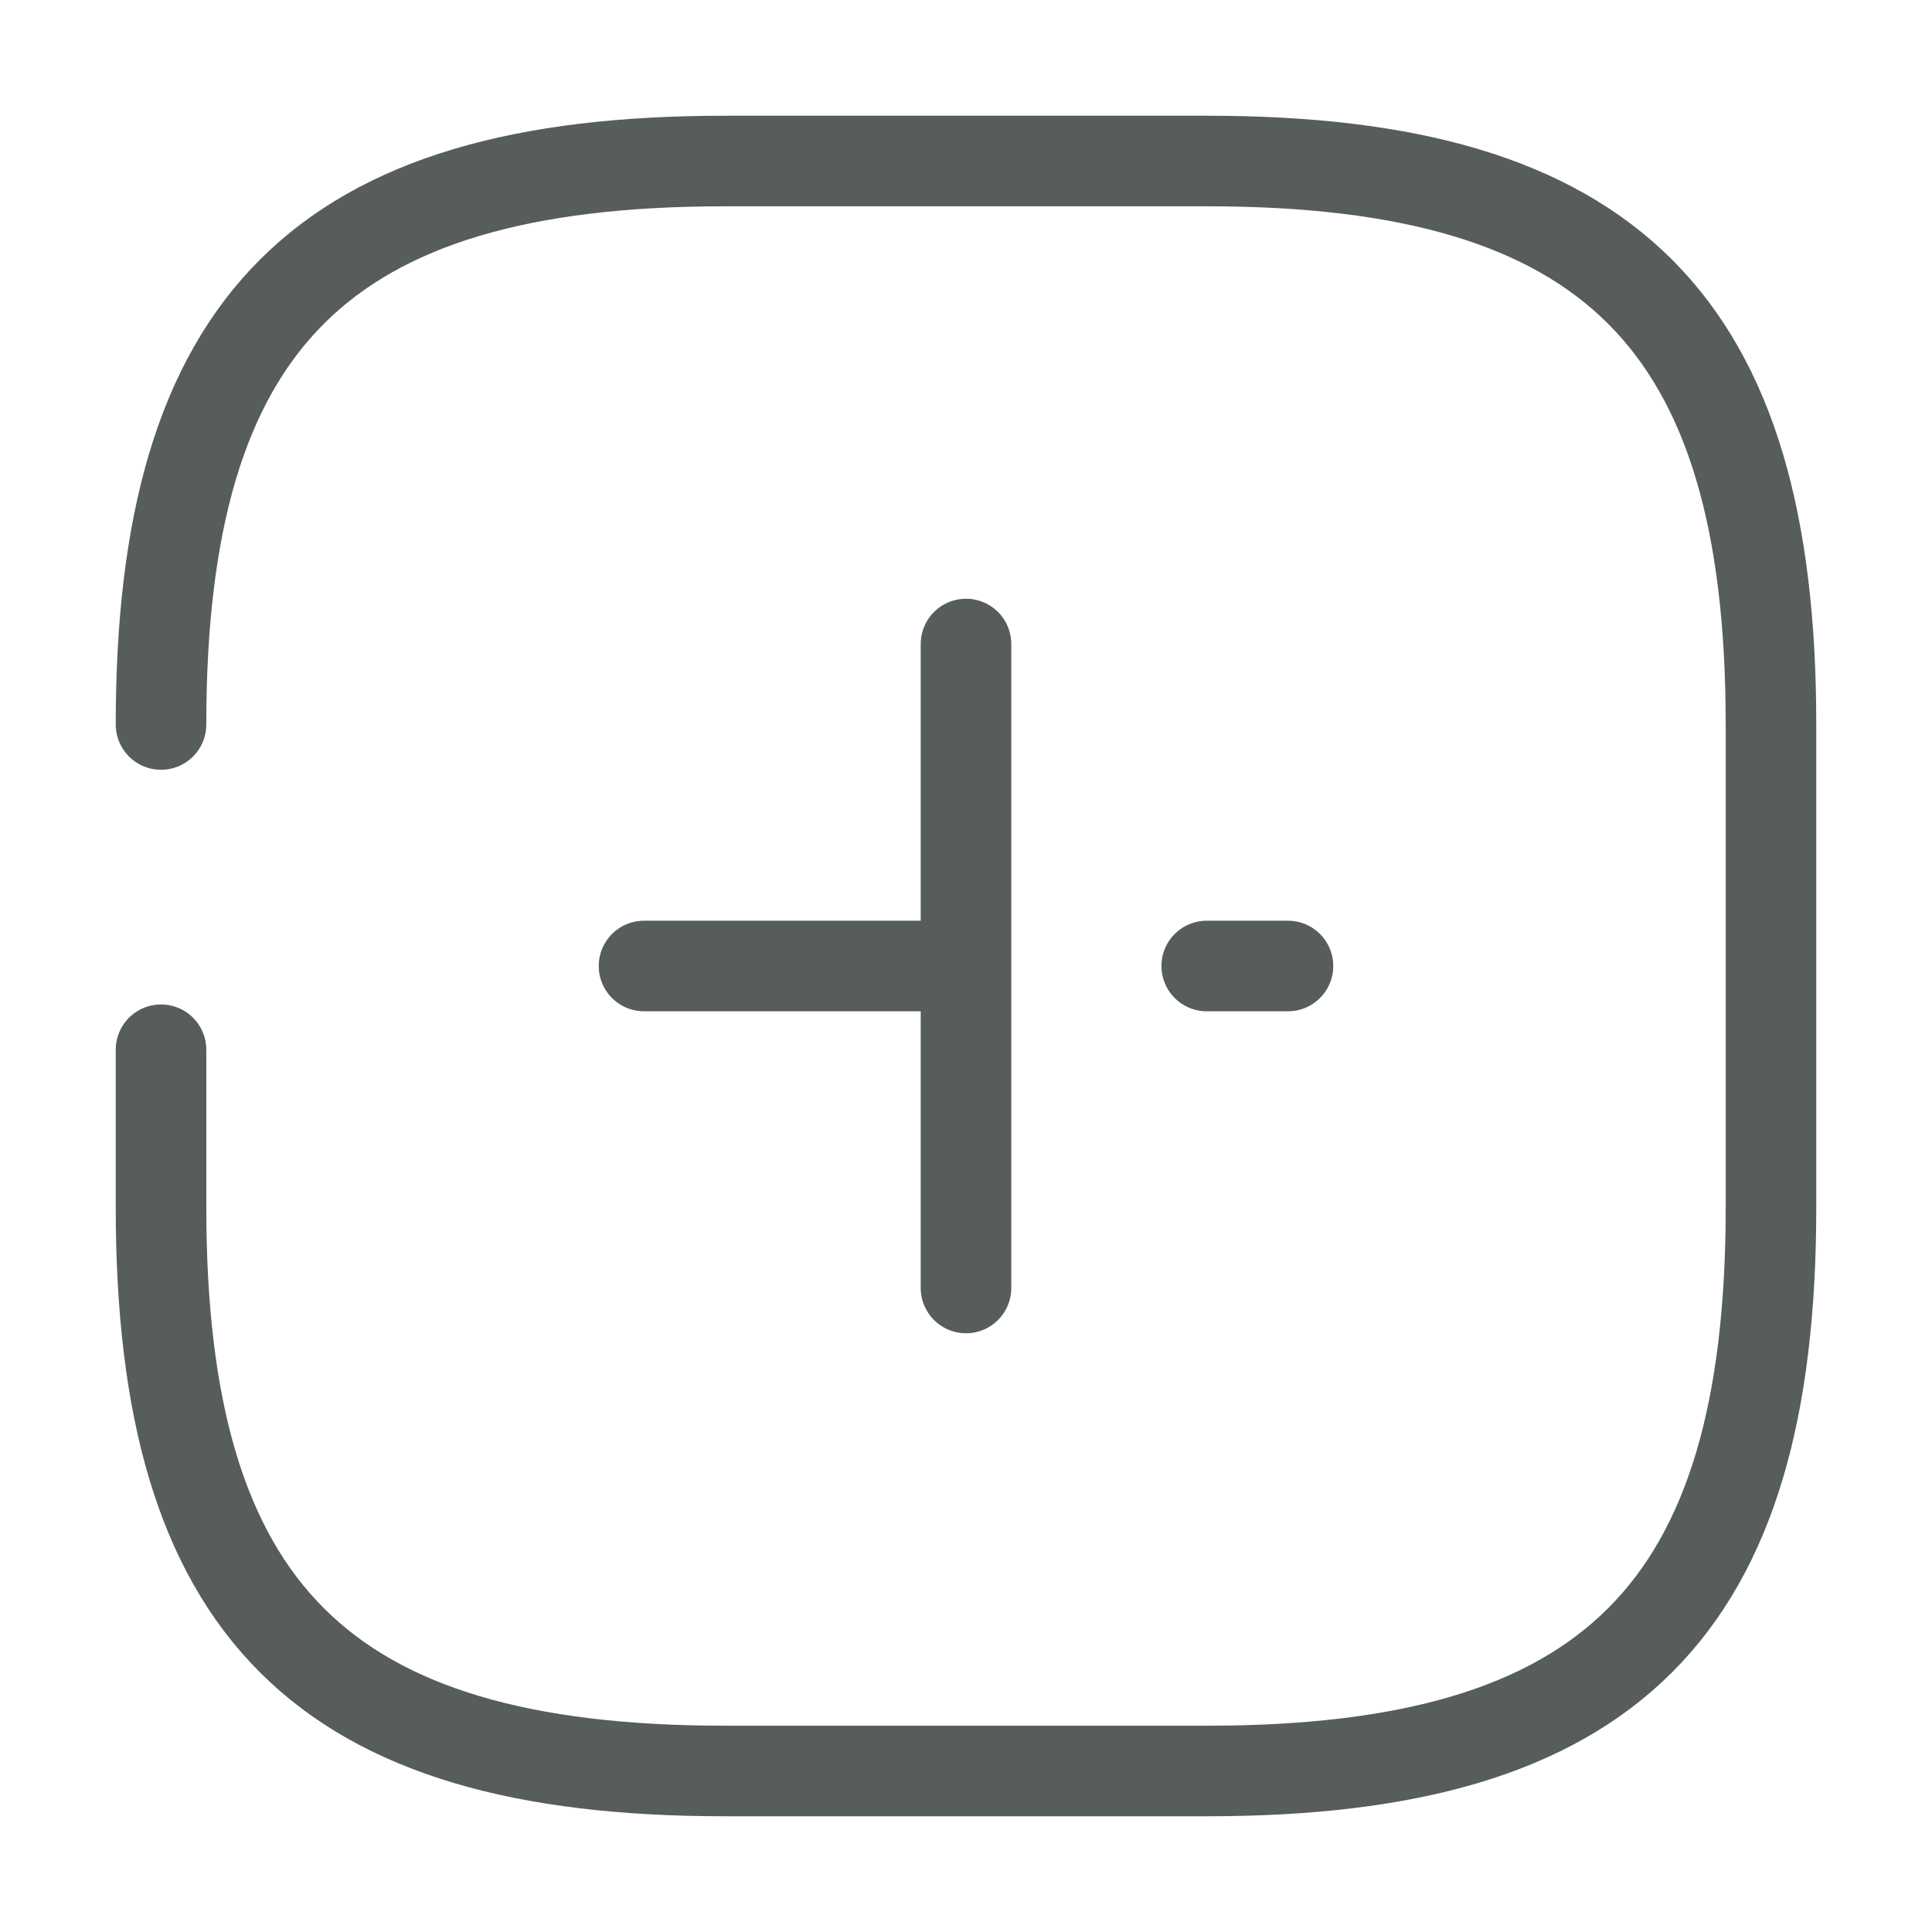
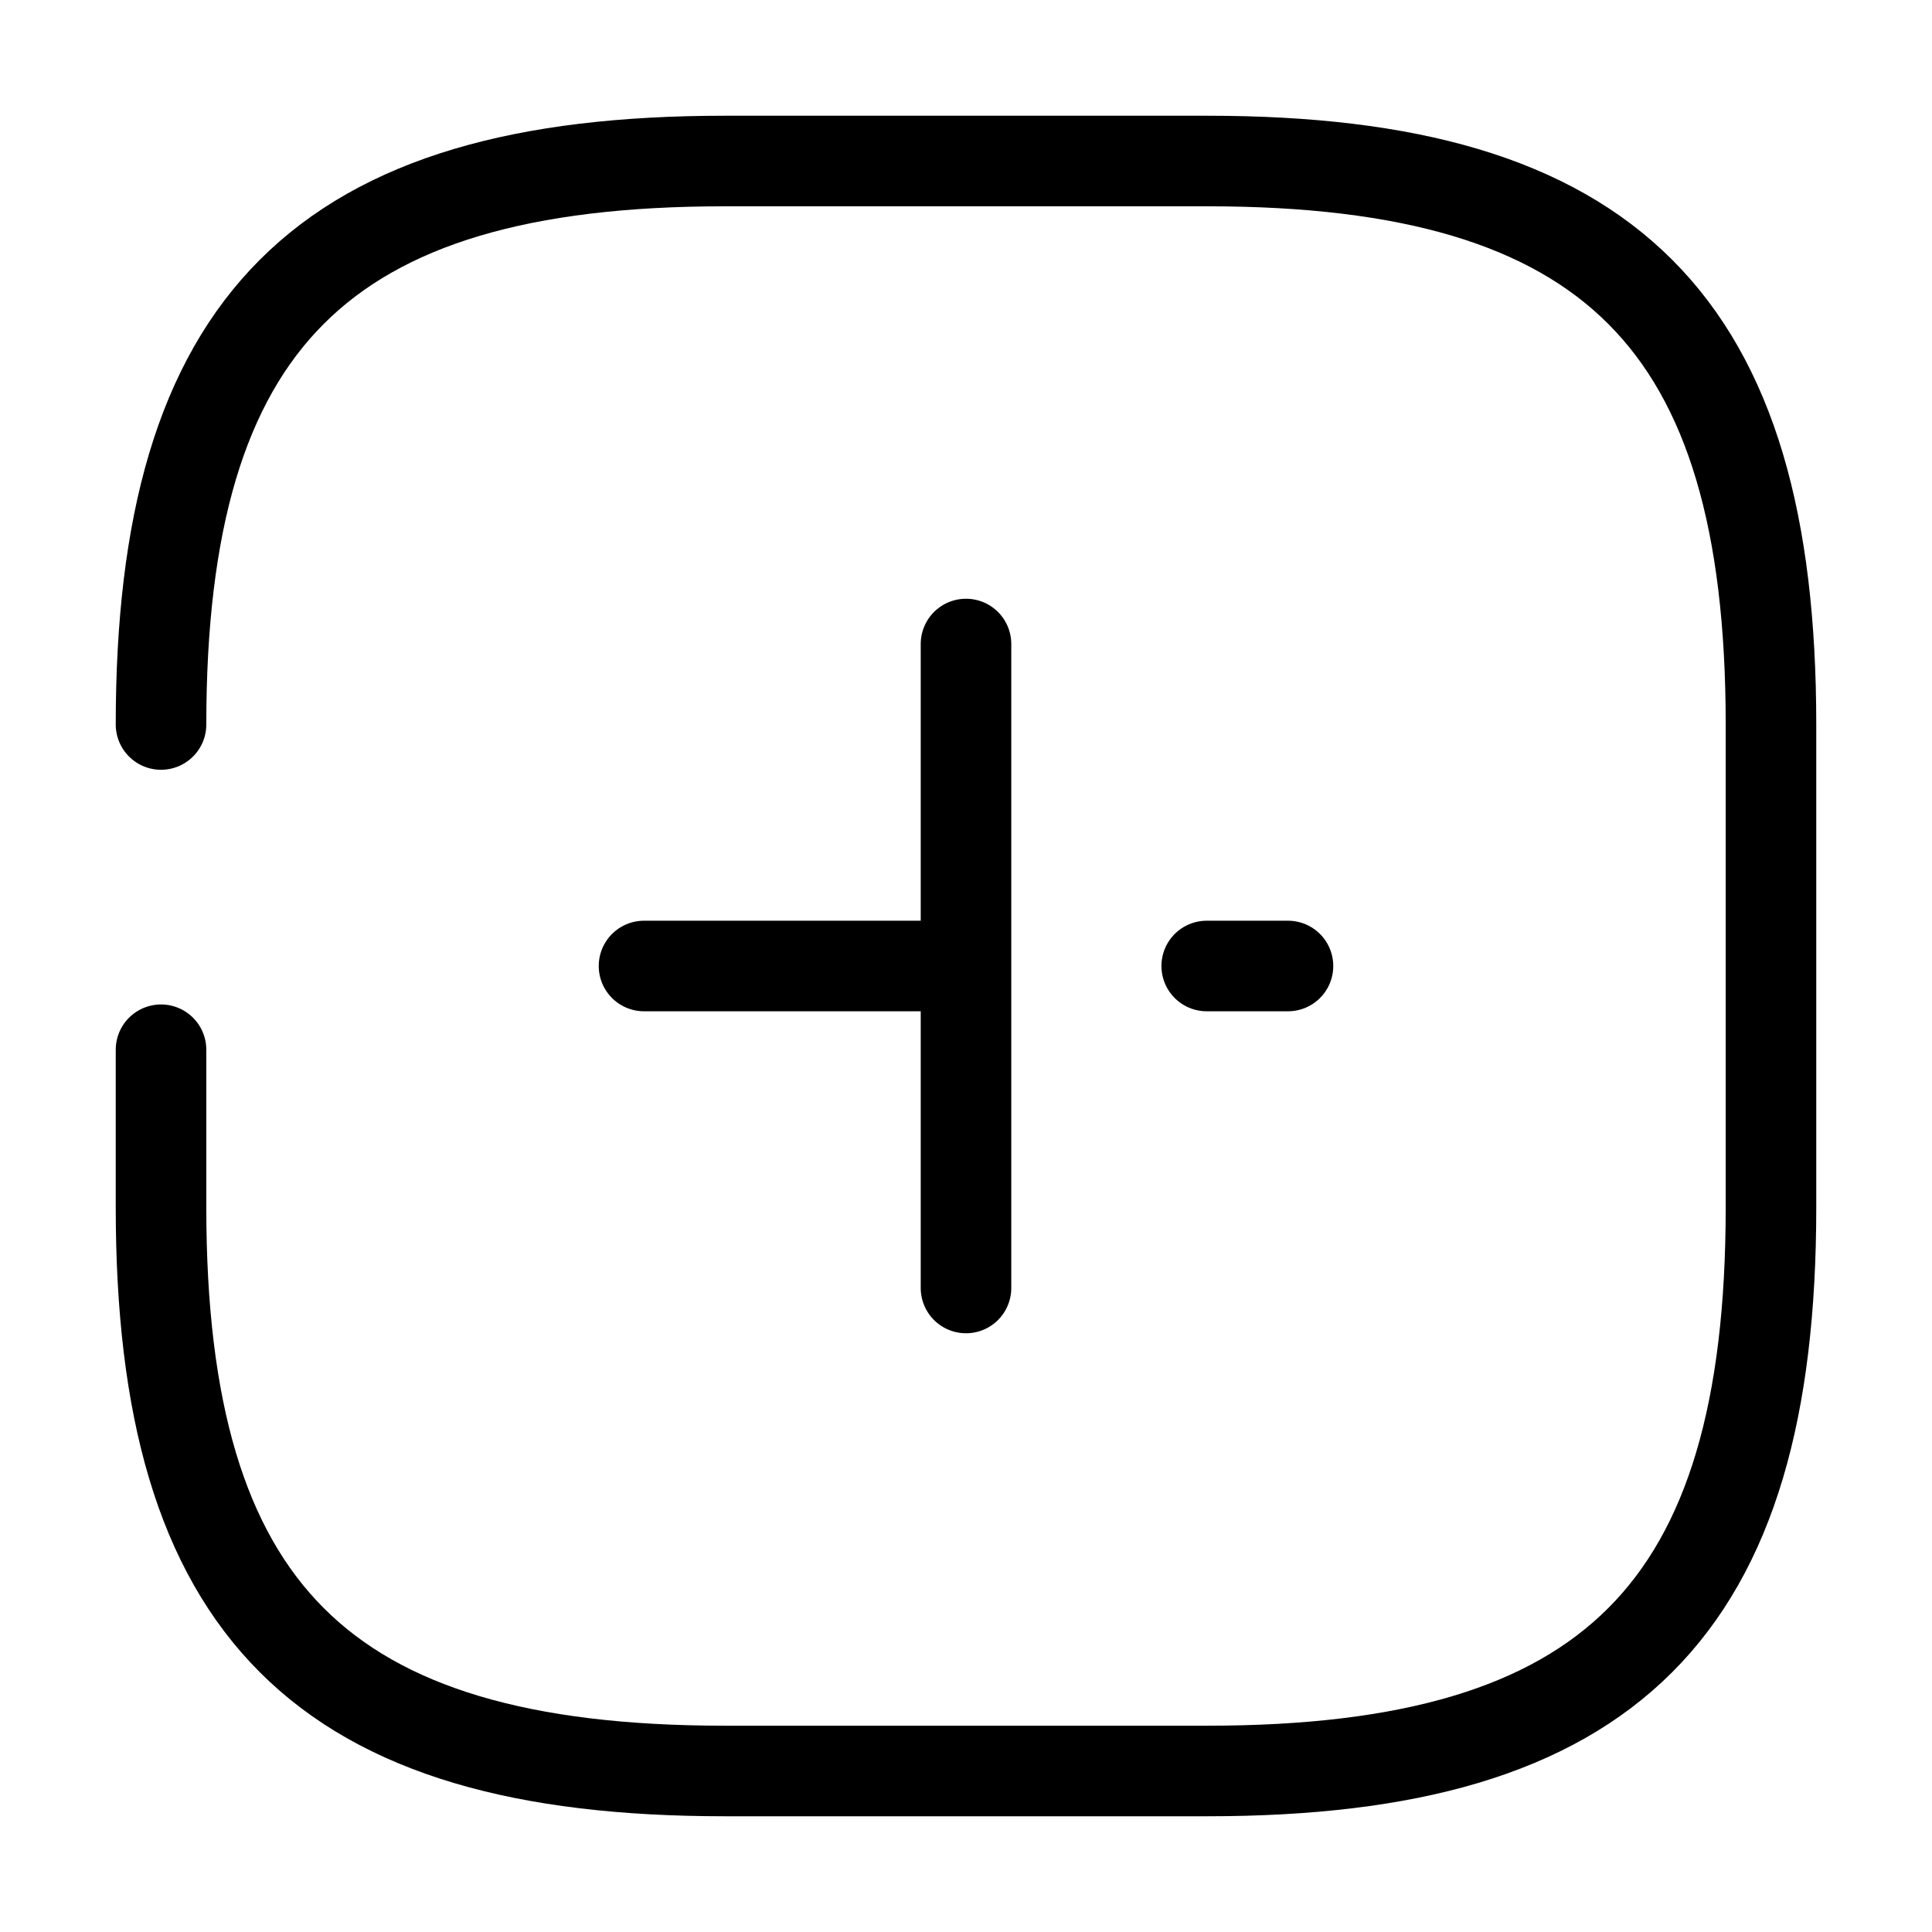
<svg xmlns="http://www.w3.org/2000/svg" width="32" height="32" viewBox="0 0 32 32" fill="none">
-   <path d="M19.987 16H21.333" stroke="#565D5A" stroke-width="1.5" stroke-linecap="round" stroke-linejoin="round" />
-   <path d="M10.667 16H15.747" stroke="#565D5A" stroke-width="1.5" stroke-linecap="round" stroke-linejoin="round" />
-   <path d="M16 21.333V10.667" stroke="#565D5A" stroke-width="1.5" stroke-linecap="round" stroke-linejoin="round" />
-   <path d="M2.667 17.387V20C2.667 26.667 5.333 29.333 12 29.333H20C26.667 29.333 29.333 26.667 29.333 20V12C29.333 5.333 26.667 2.667 20 2.667H12C5.333 2.667 2.667 5.333 2.667 12" stroke="#565D5A" stroke-width="1.5" stroke-linecap="round" stroke-linejoin="round" />
+   <path d="M19.987 16H21.333" stroke="currentColor" stroke-width="1.5" stroke-linecap="round" stroke-linejoin="round" />
+   <path d="M10.667 16H15.747" stroke="currentColor" stroke-width="1.5" stroke-linecap="round" stroke-linejoin="round" />
+   <path d="M16 21.333V10.667" stroke="currentColor" stroke-width="1.5" stroke-linecap="round" stroke-linejoin="round" />
+   <path d="M2.667 17.387V20C2.667 26.667 5.333 29.333 12 29.333H20C26.667 29.333 29.333 26.667 29.333 20V12C29.333 5.333 26.667 2.667 20 2.667H12C5.333 2.667 2.667 5.333 2.667 12" stroke="currentColor" stroke-width="1.5" stroke-linecap="round" stroke-linejoin="round" />
</svg>
